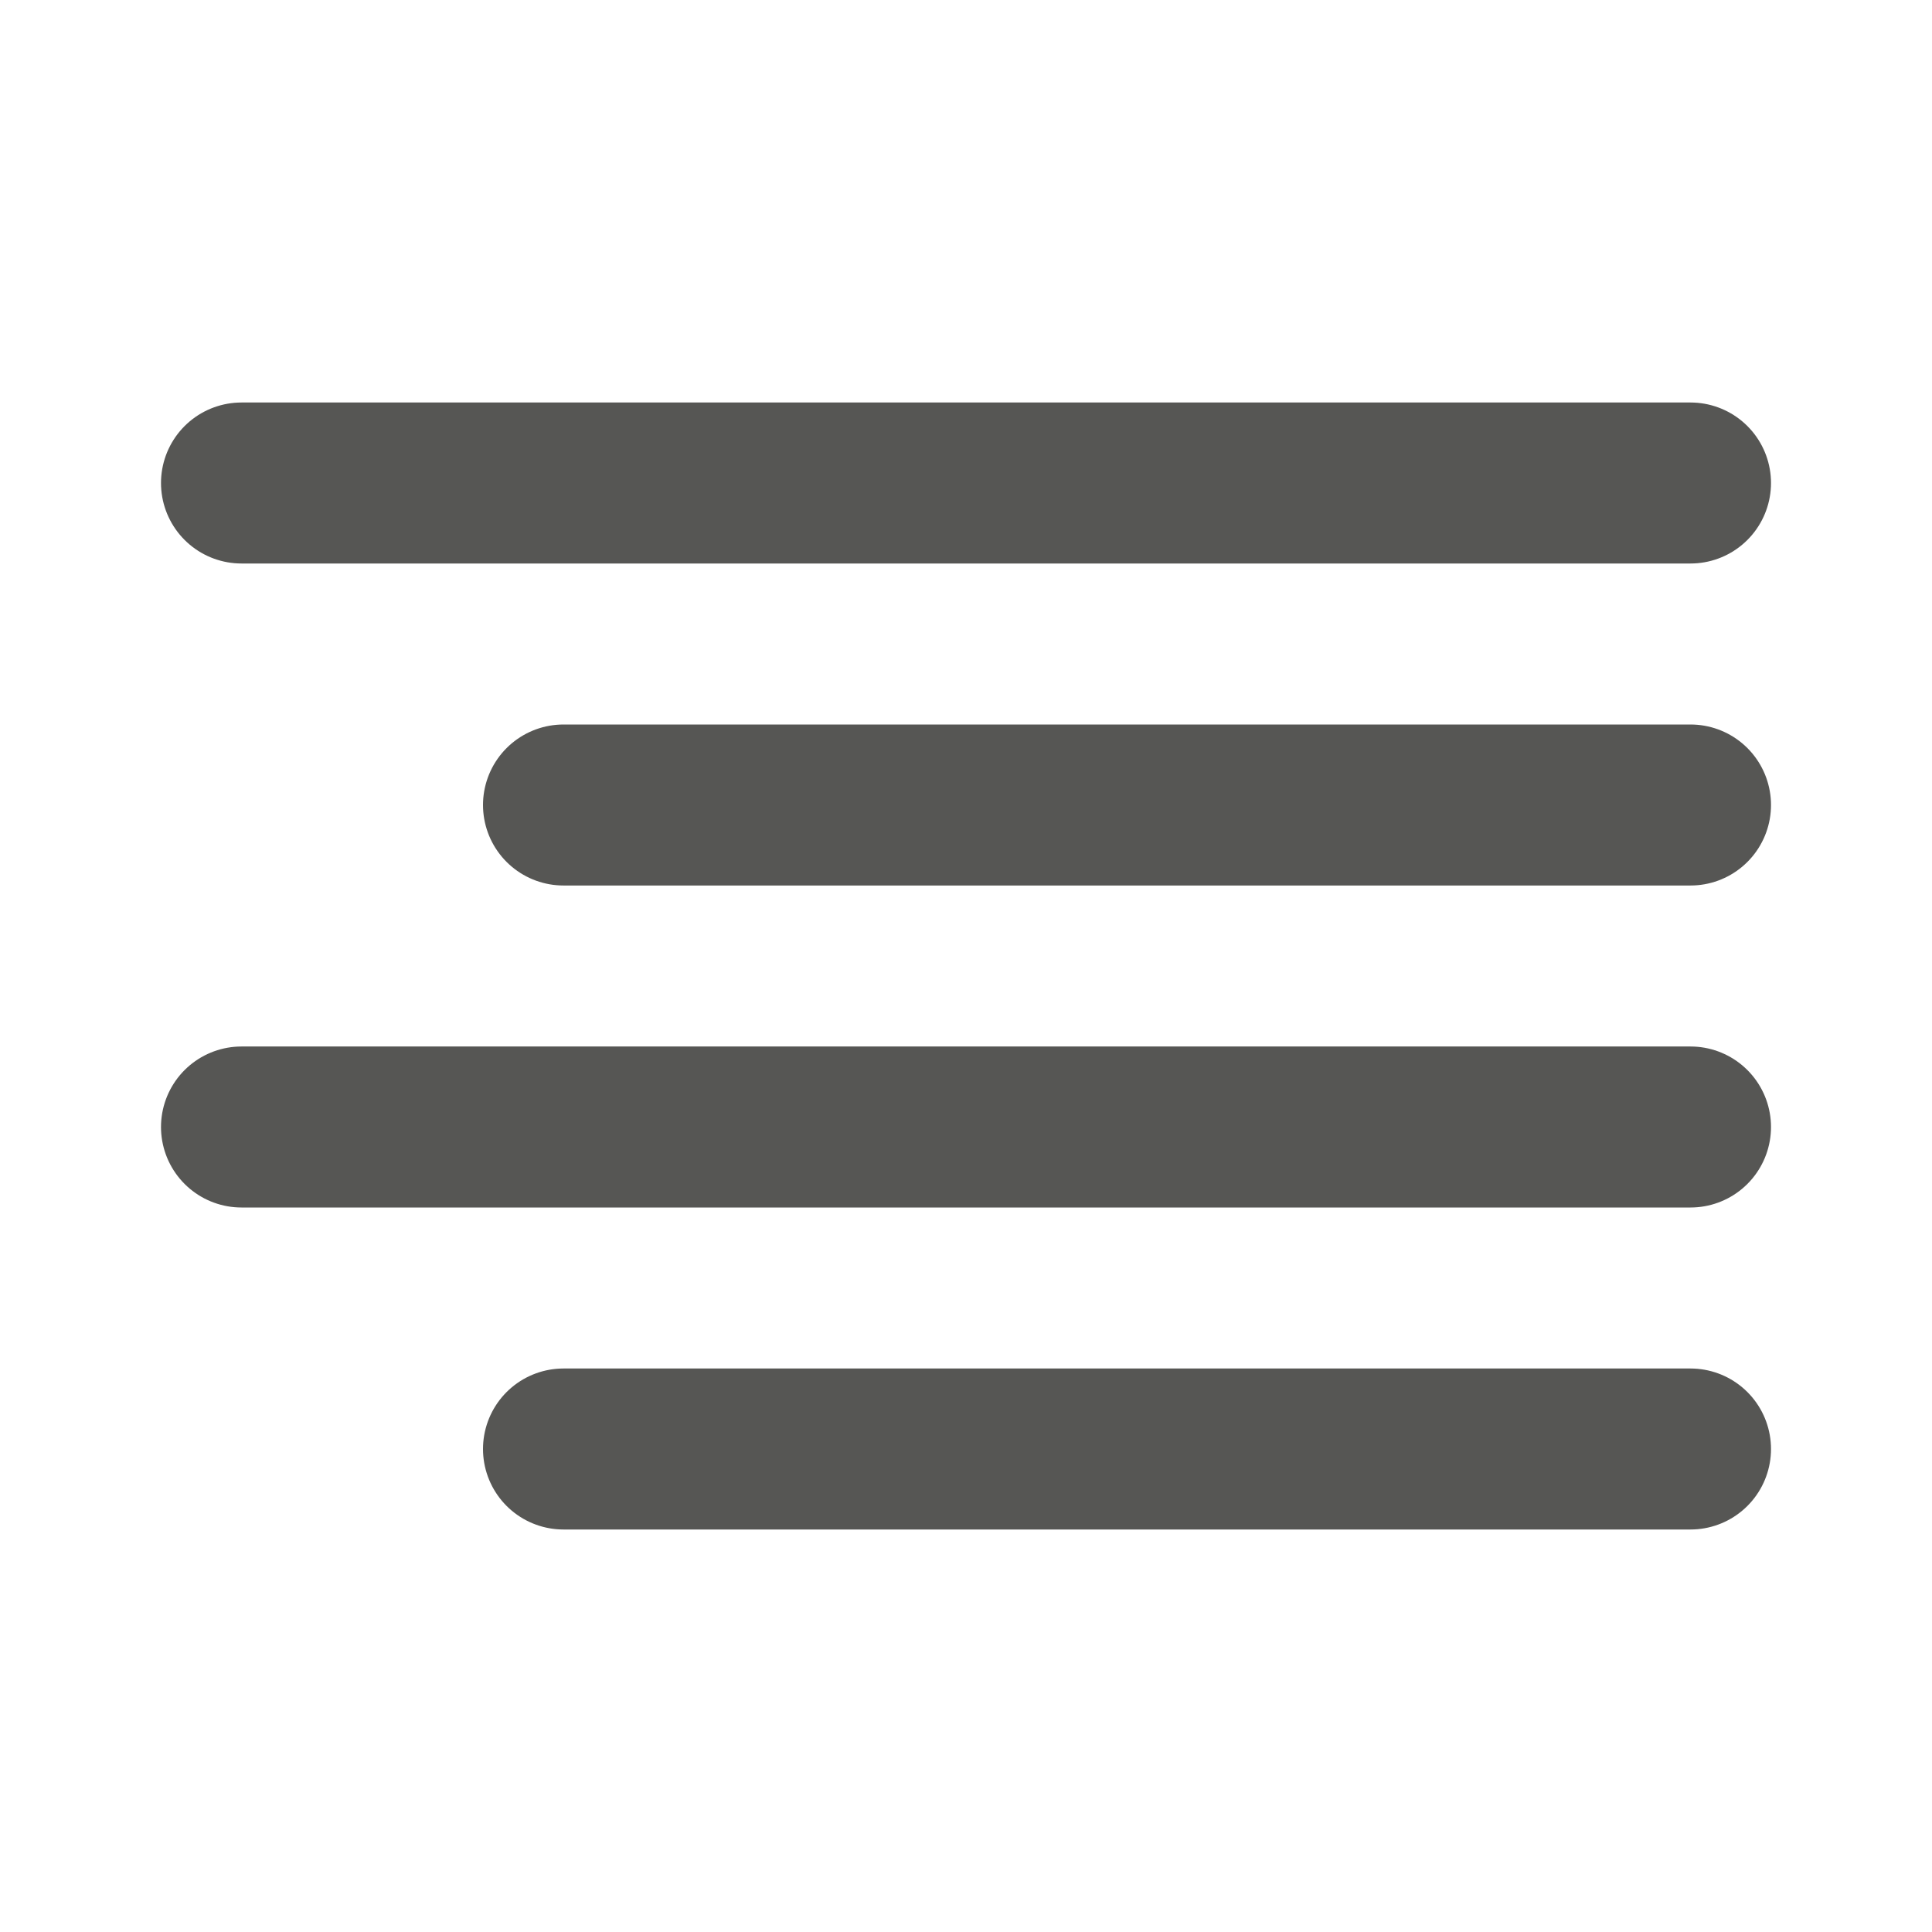
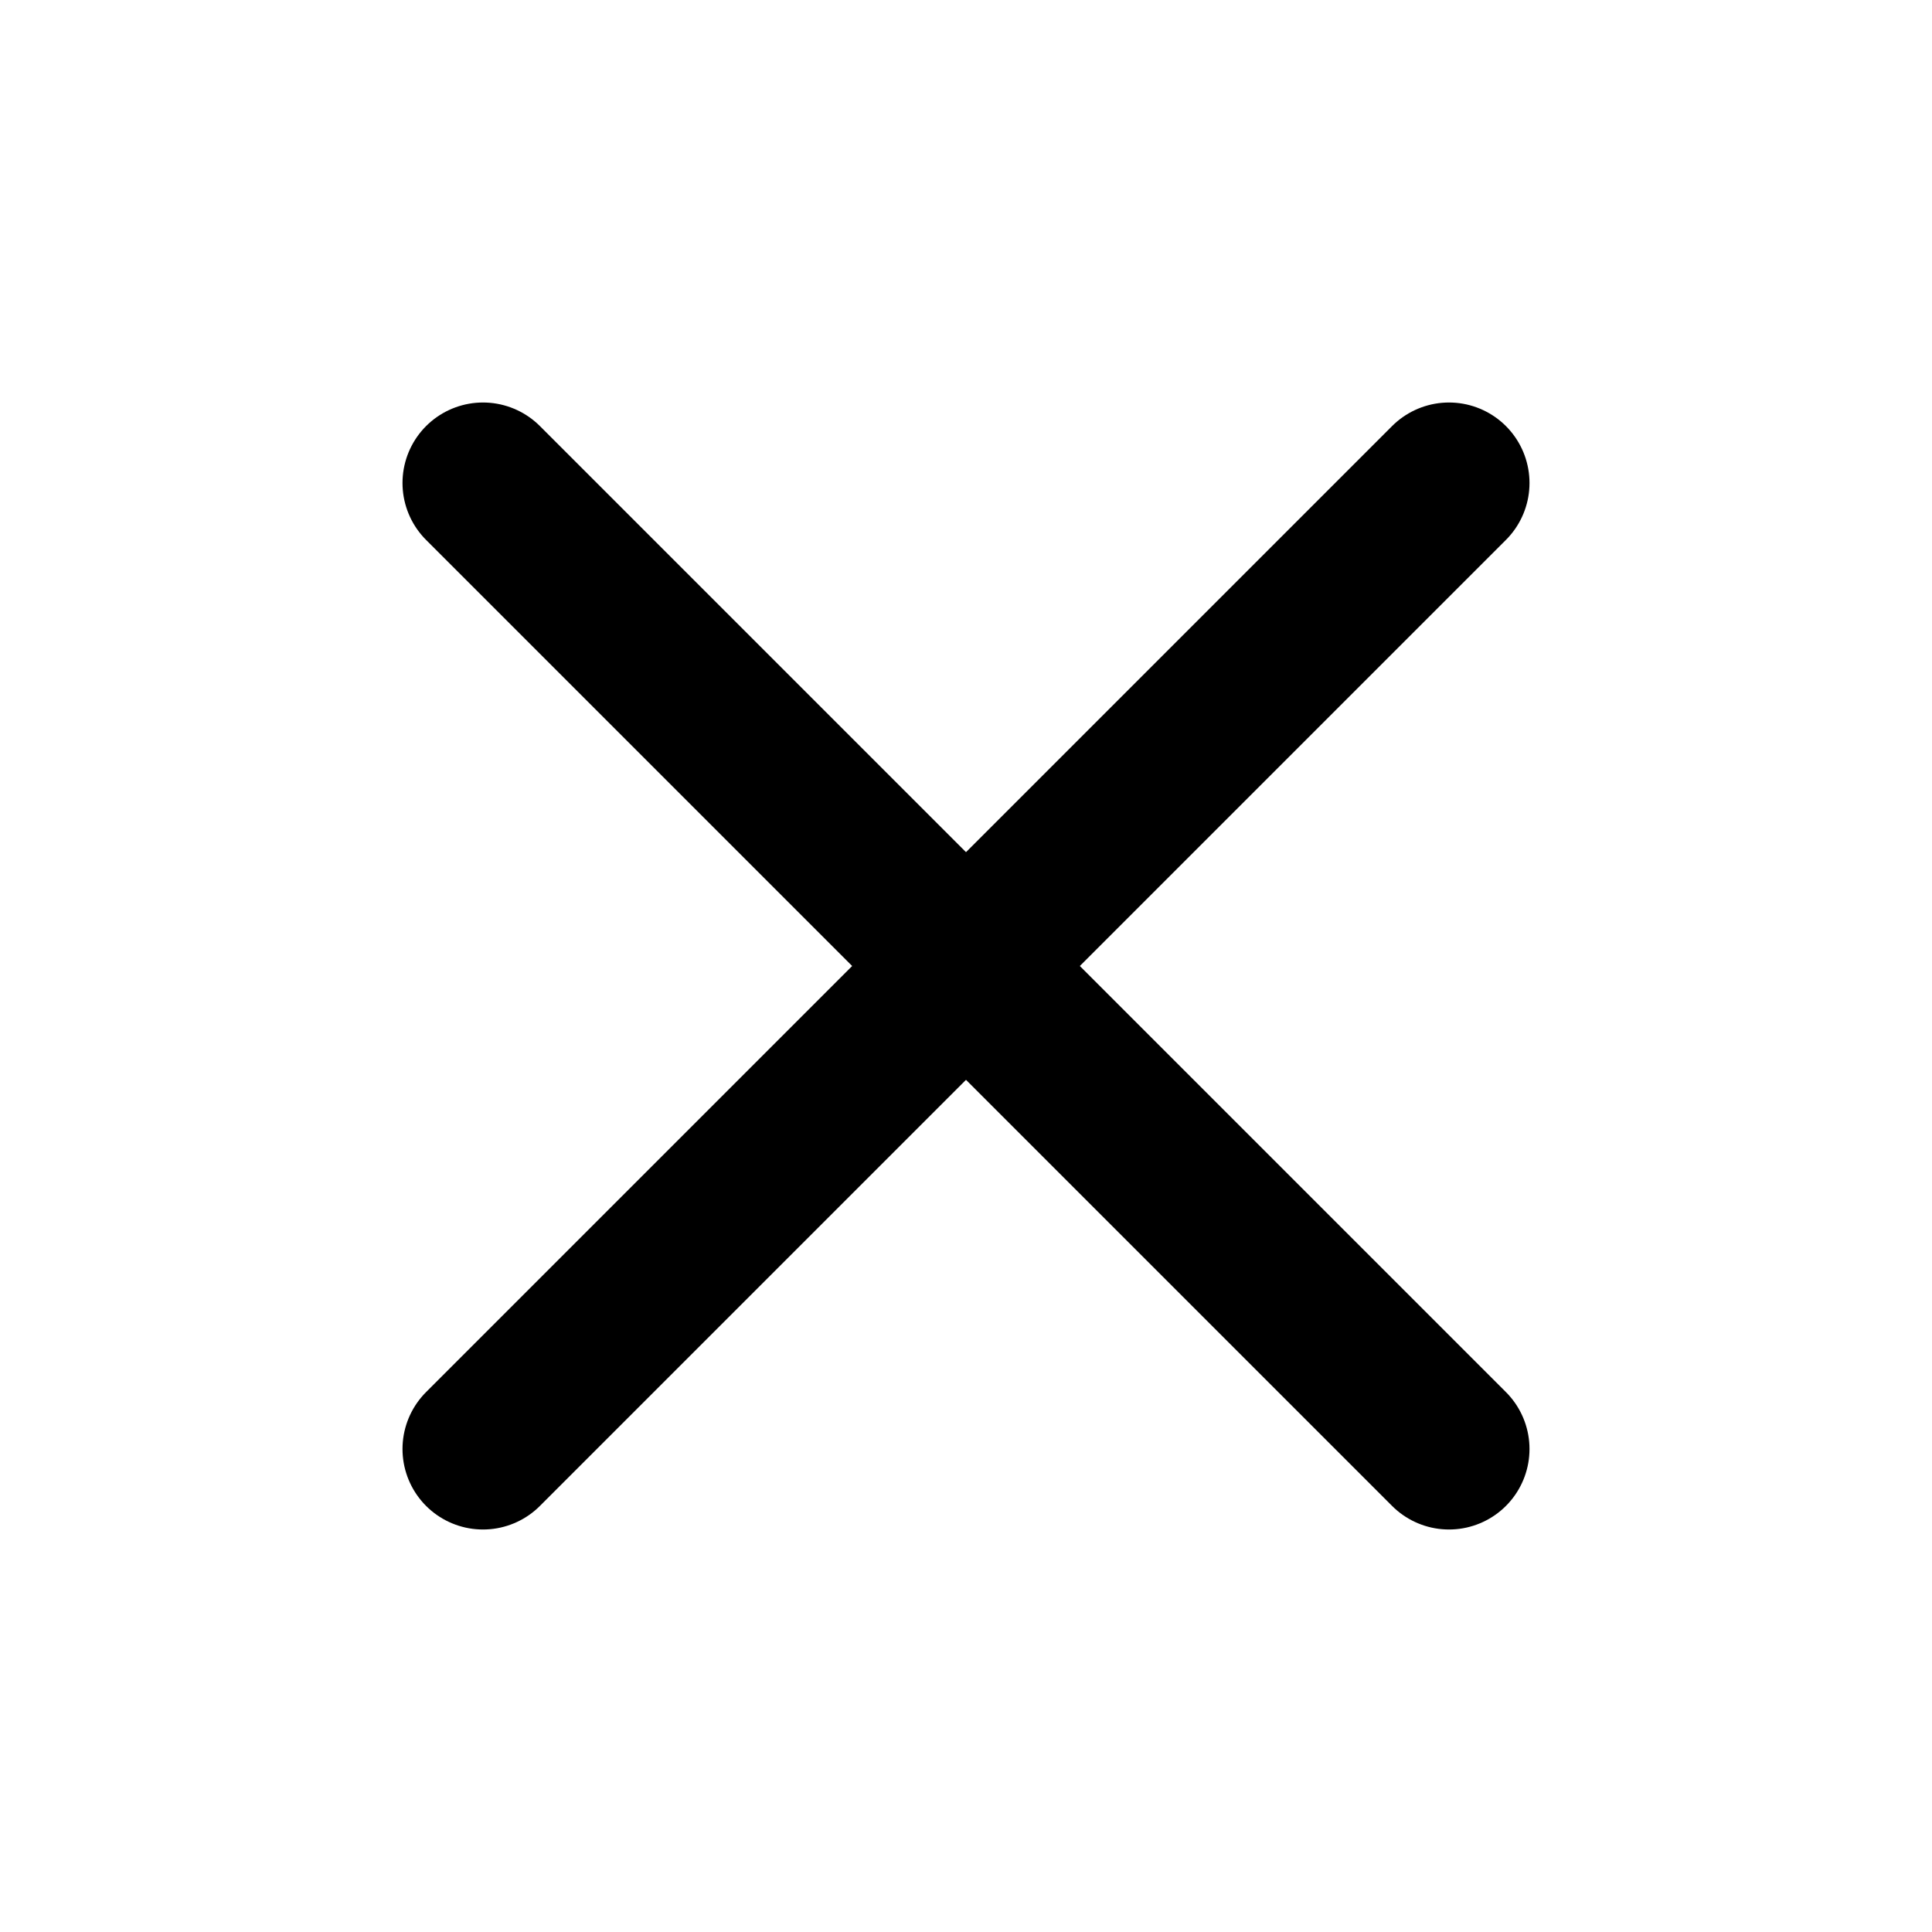
- <svg xmlns="http://www.w3.org/2000/svg" width="18" height="18" viewBox="0 0 24 24" fill="none" stroke="#565654" stroke-width="2" stroke-linecap="round" stroke-linejoin="round" class="feather feather-align-right">
-   <line x1="21" y1="10" x2="7" y2="10" />
-   <line x1="21" y1="6" x2="3" y2="6" />
-   <line x1="21" y1="14" x2="3" y2="14" />
-   <line x1="21" y1="18" x2="7" y2="18" />
+ <svg xmlns="http://www.w3.org/2000/svg" width="24" height="24" viewBox="0 0 24 24" fill="none" stroke="currentColor" stroke-width="2" stroke-linecap="round" stroke-linejoin="round" class="feather feather-x">
+   <line x1="18" y1="6" x2="6" y2="18" />
+   <line x1="6" y1="6" x2="18" y2="18" />
</svg>
